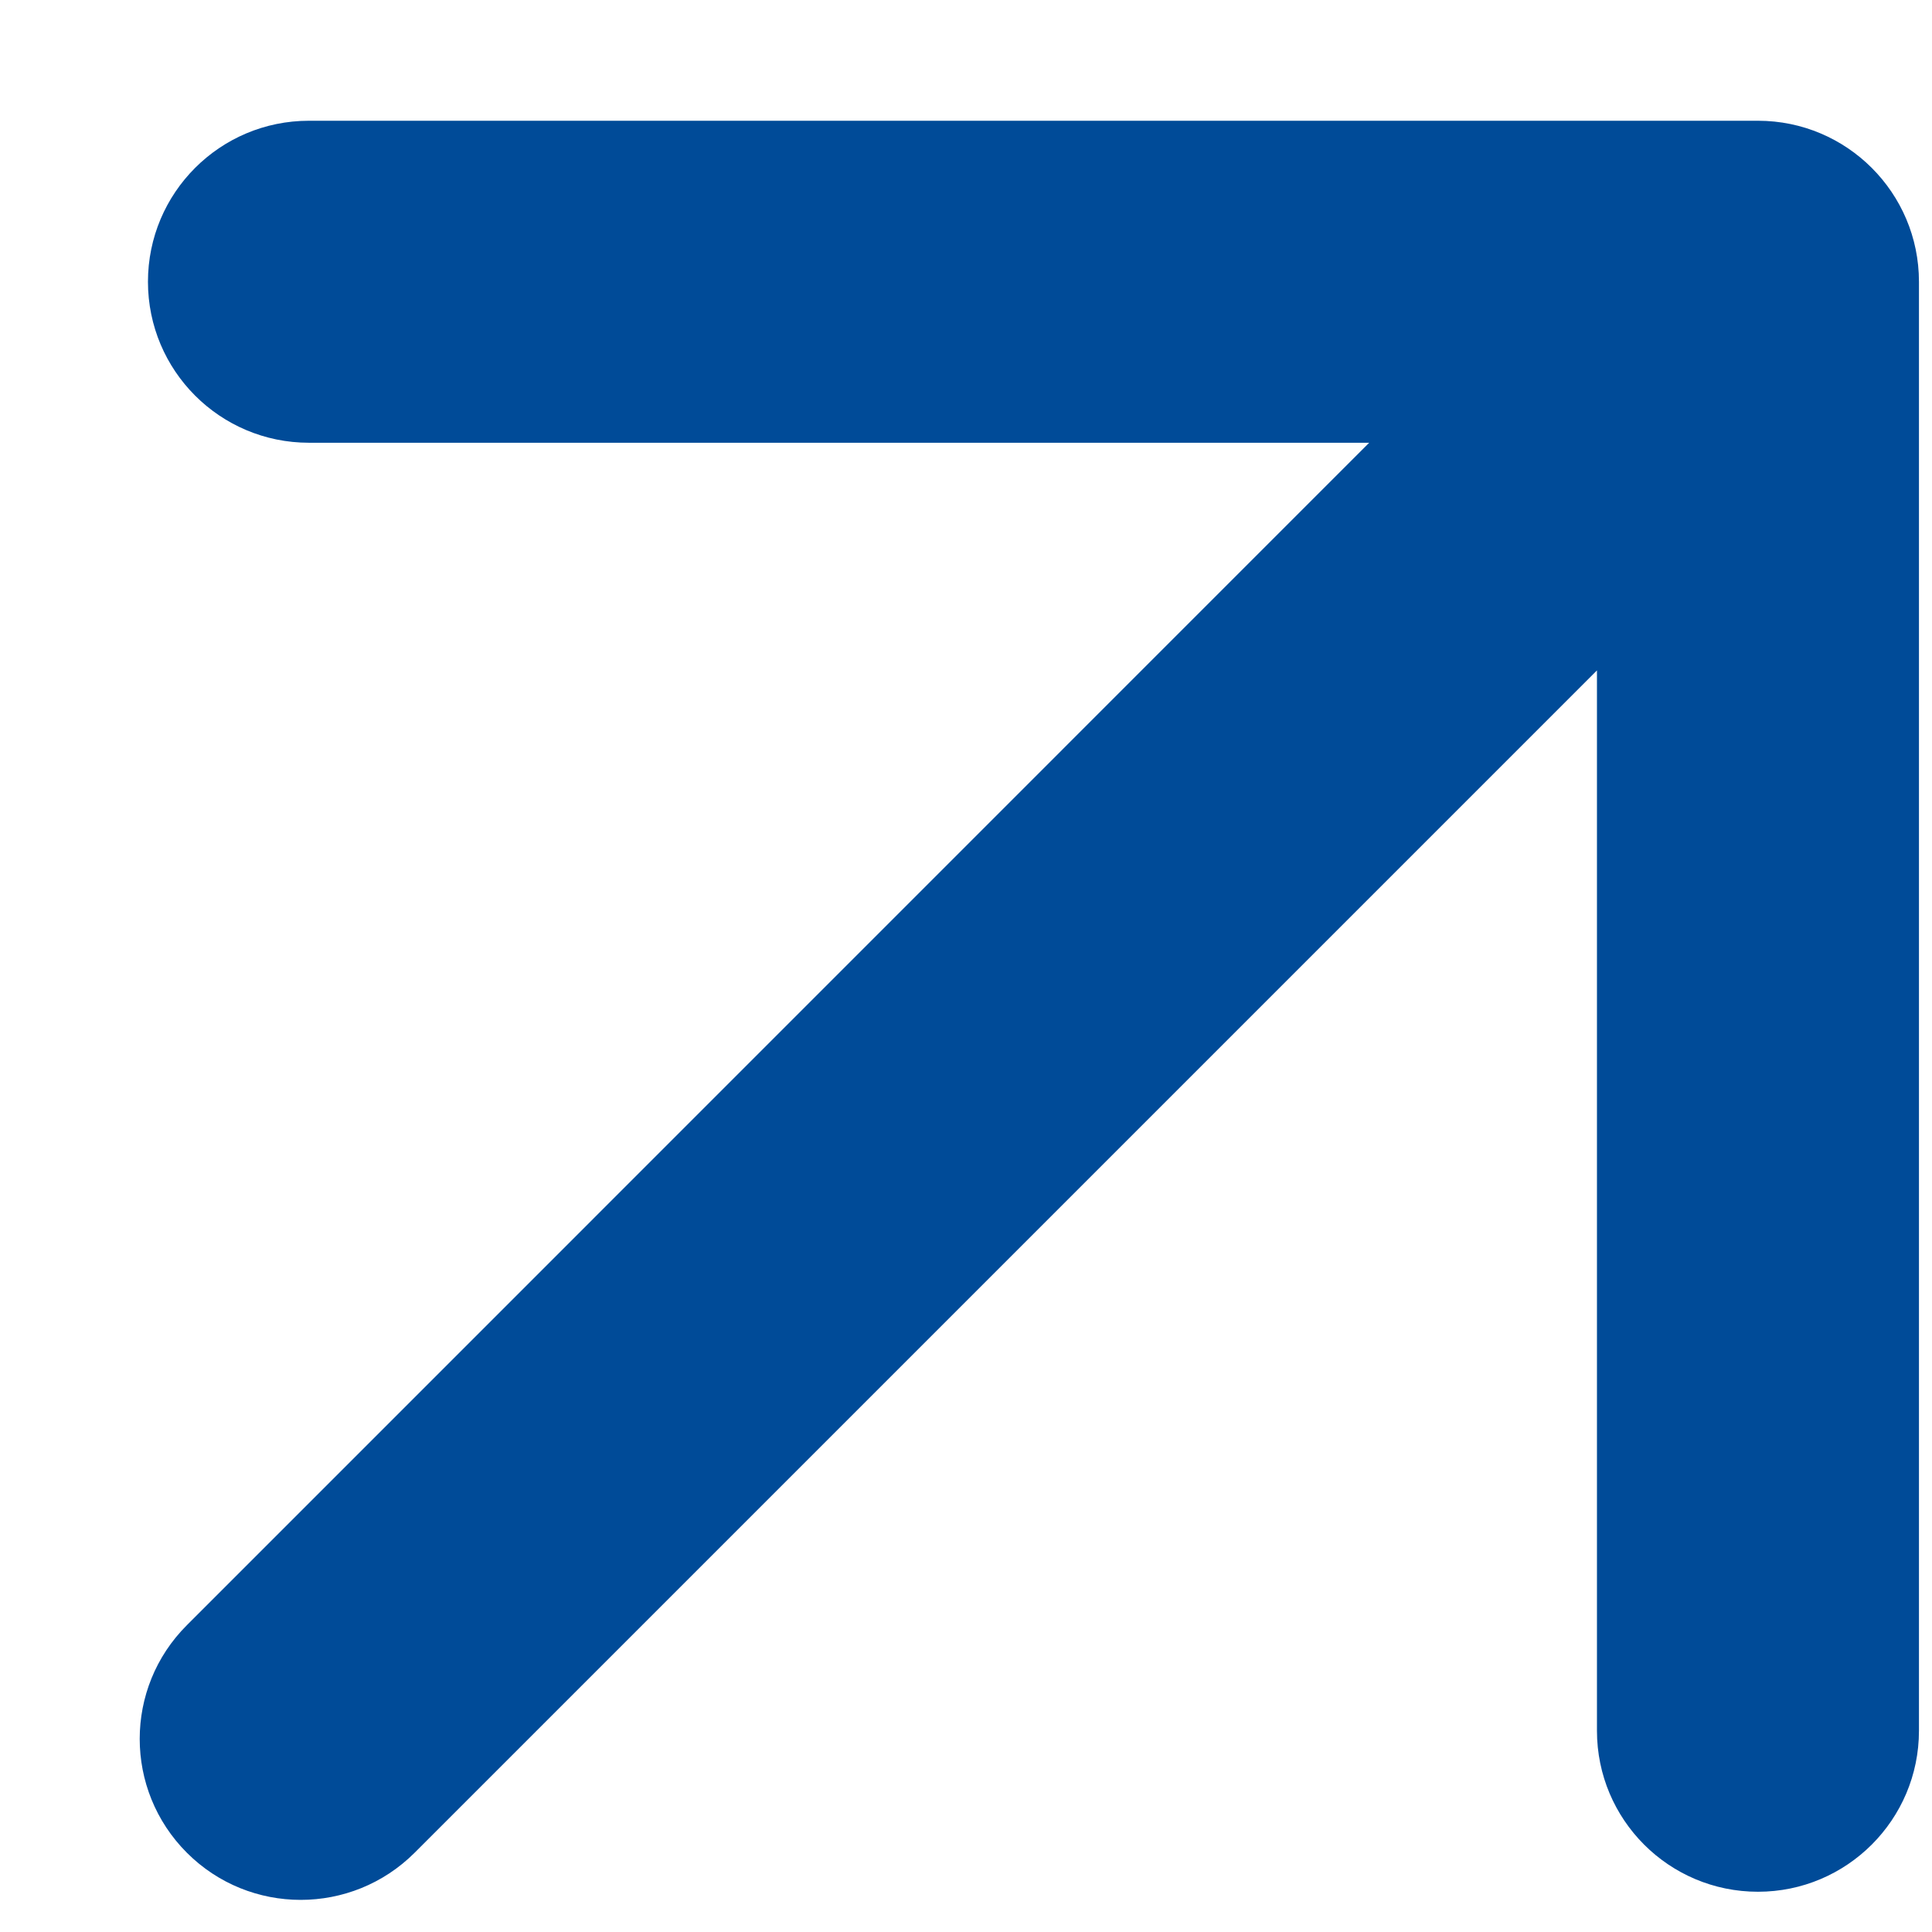
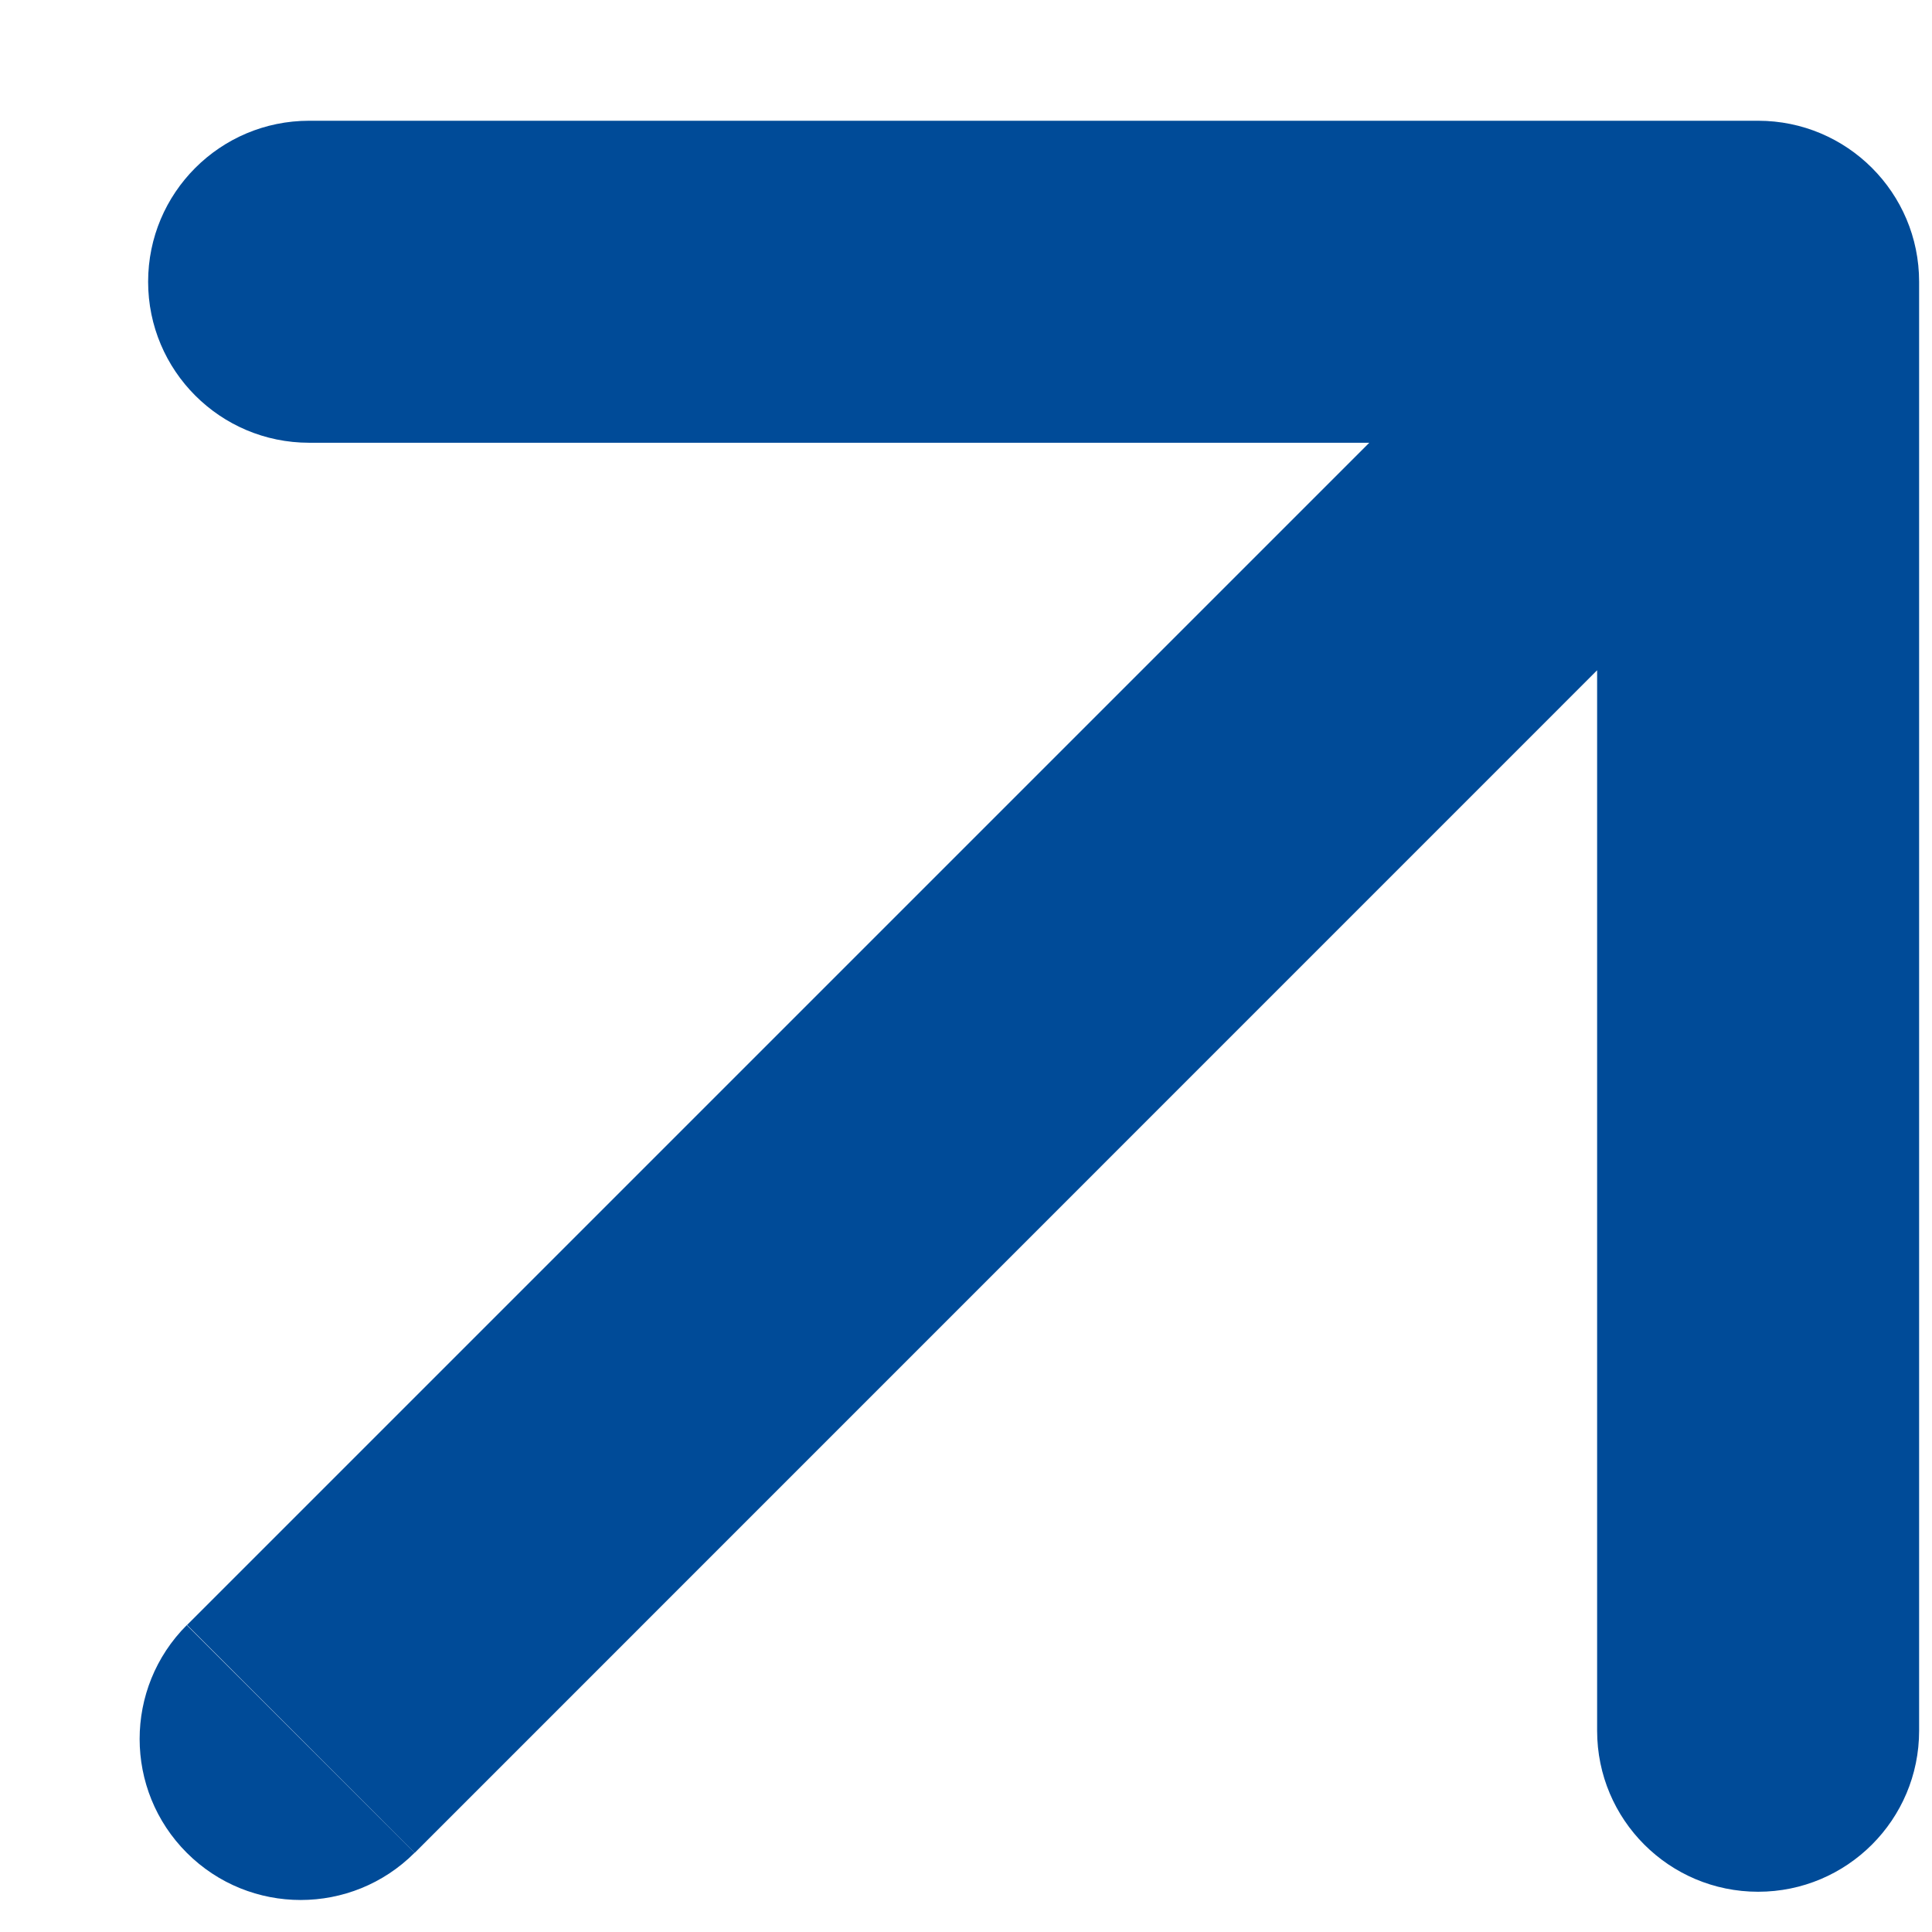
- <svg xmlns="http://www.w3.org/2000/svg" width="12" height="12" viewBox="0 0 12 12" fill="none">
-   <path d="M1.161 10.094C0.77 10.484 0.77 11.117 1.161 11.508C1.551 11.898 2.184 11.898 2.575 11.508L1.161 10.094ZM11.919 1.75C11.919 1.198 11.471 0.75 10.919 0.75H1.919C1.366 0.75 0.919 1.198 0.919 1.75C0.919 2.302 1.366 2.75 1.919 2.75H9.919V10.75C9.919 11.302 10.366 11.75 10.919 11.75C11.471 11.75 11.919 11.302 11.919 10.75V1.75ZM2.575 11.508L11.626 2.457L10.211 1.043L1.161 10.094L2.575 11.508Z" fill="#004B98" />
+ <svg xmlns="http://www.w3.org/2000/svg" width="12" height="12" fill="none">
+   <path d="M1.16 10.094a1 1 0 1 0 1.415 1.414L1.16 10.094ZM11.92 1.75a1 1 0 0 0-1-1h-9a1 1 0 0 0 0 2h8v8a1 1 0 0 0 2 0v-9Zm-9.344 9.758 9.05-9.051-1.414-1.414-9.05 9.05 1.414 1.415Z" fill="#004B98" />
</svg>
